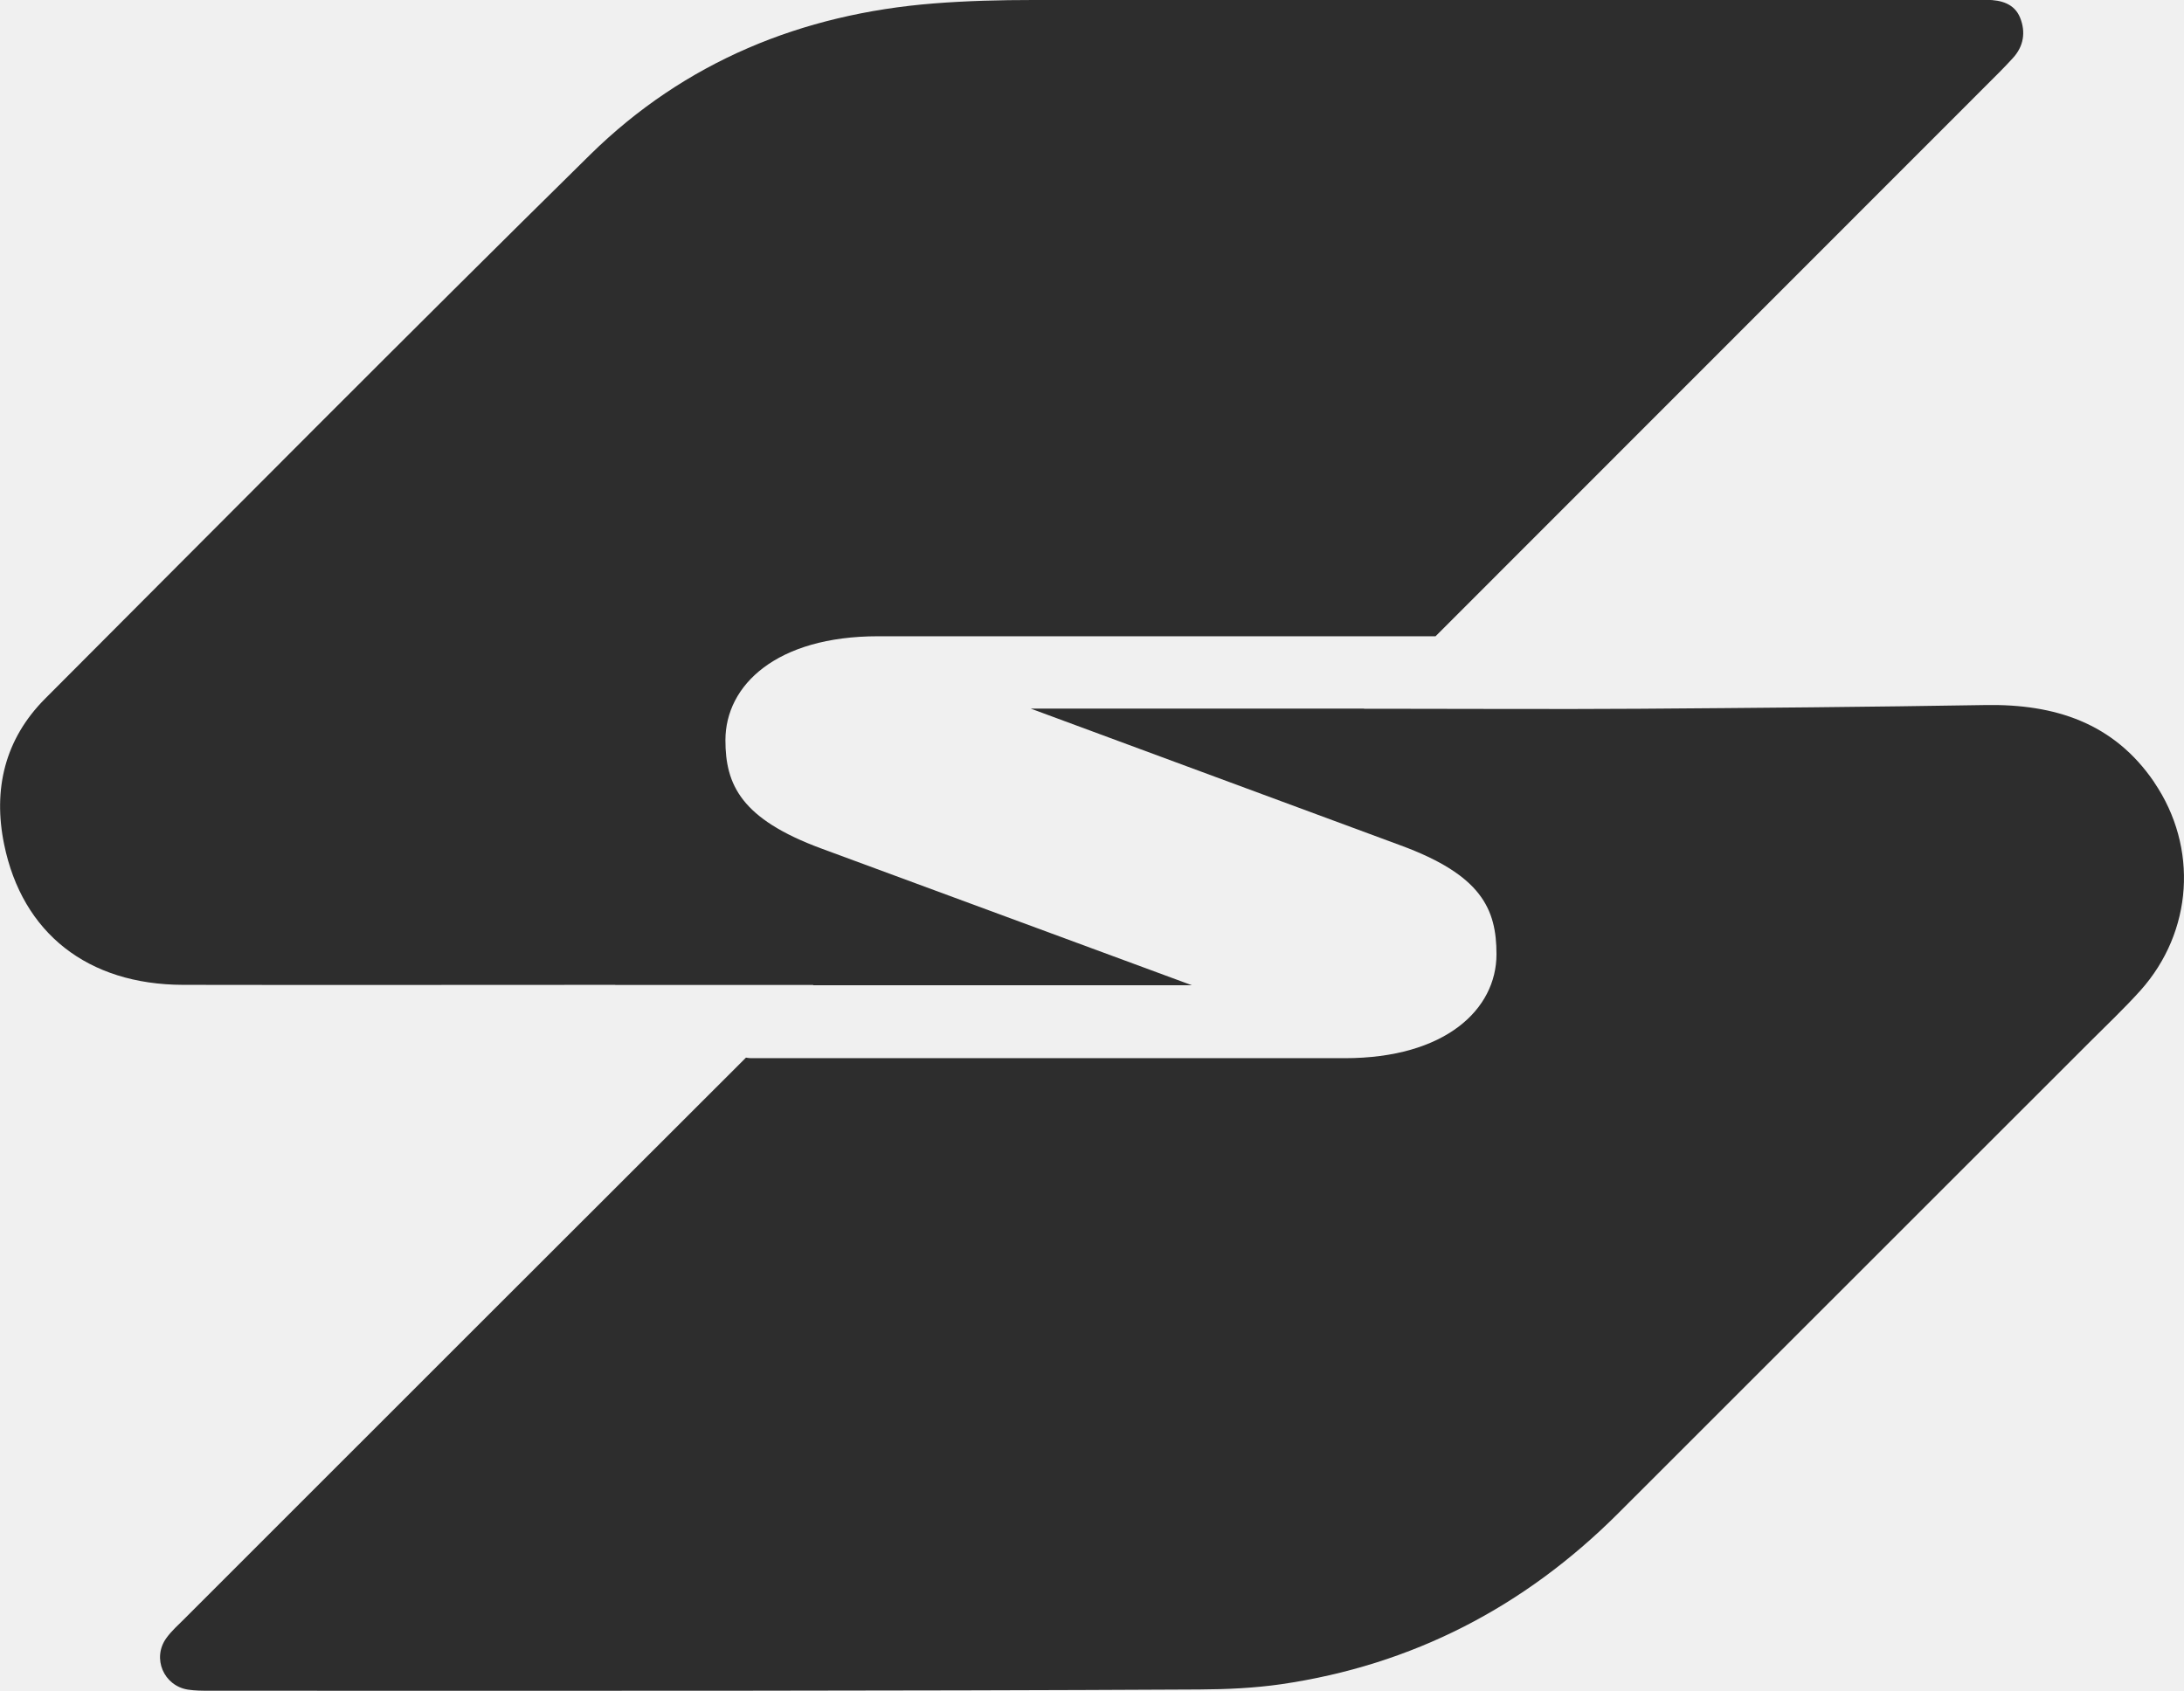
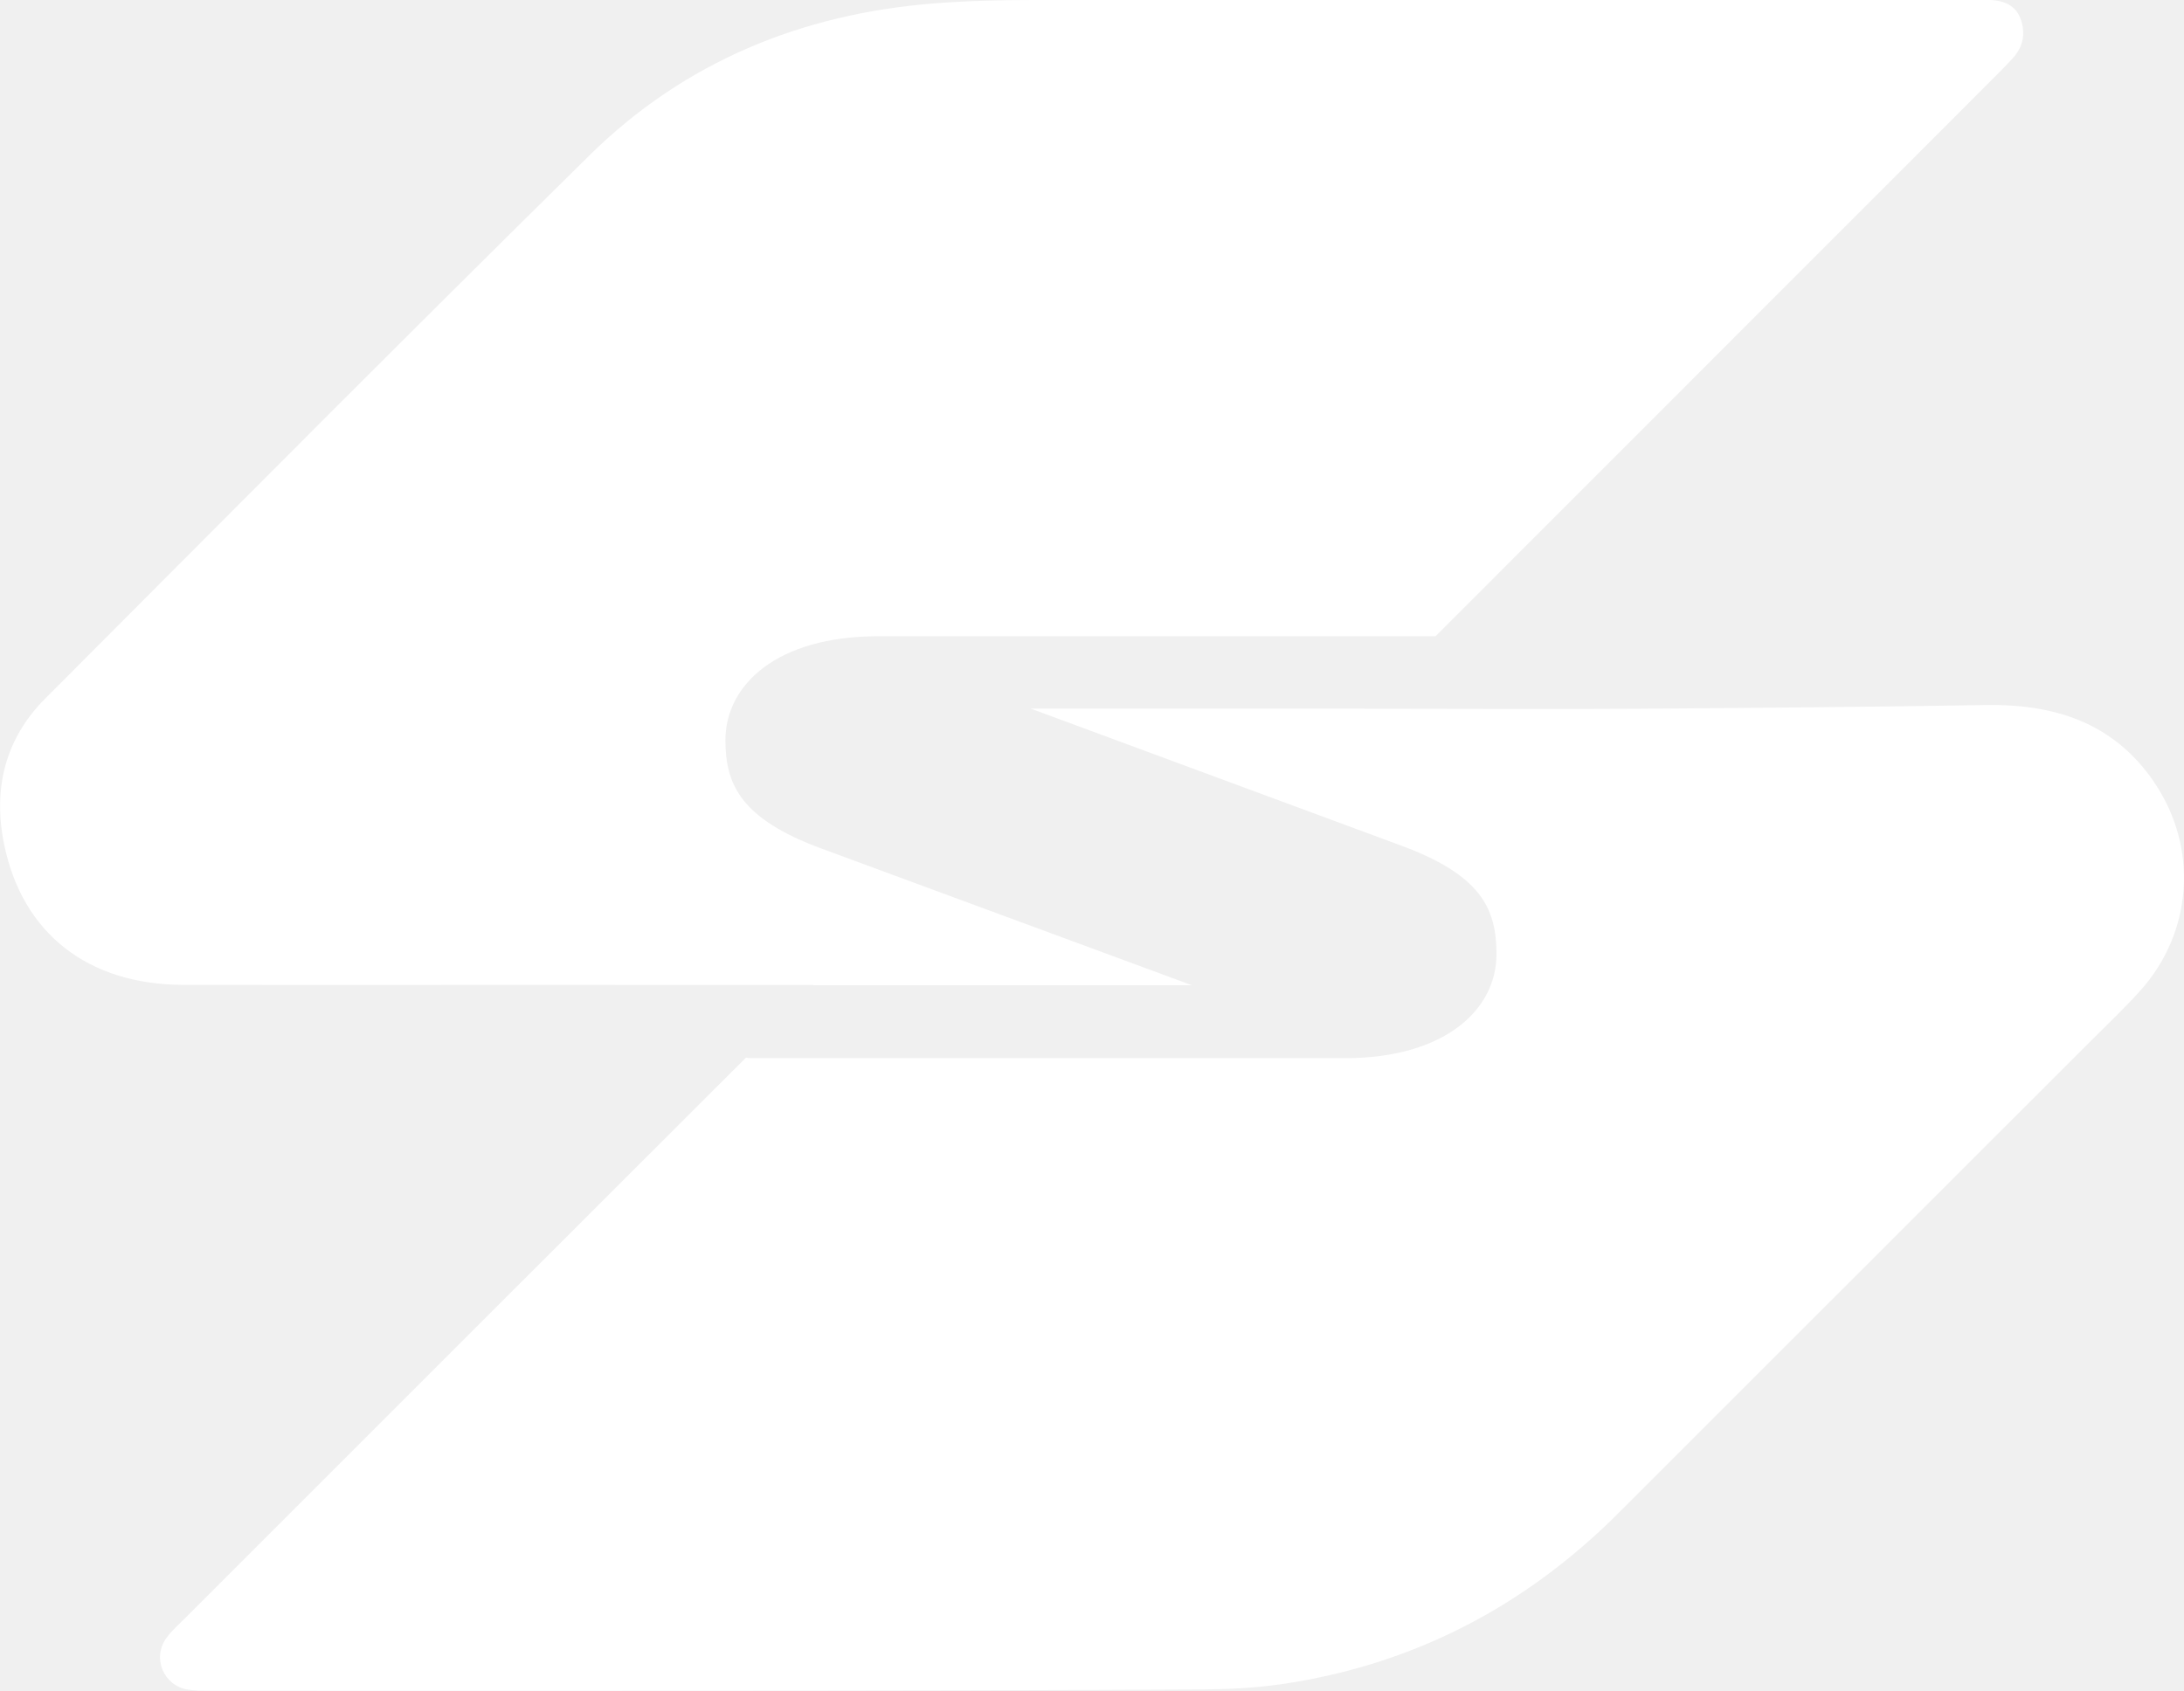
<svg xmlns="http://www.w3.org/2000/svg" id="Layer_2" viewBox="0 0 158.42 122.67">
  <g id="Layer_1-2" data-name="Layer_1">
    <g>
-       <path fill="#2d2d2d" d="M156.26,56.75c-2.94-4.32-7.22-5.68-12.22-5.6-8.38.14-16.77.21-25.15.27-6.19.04-12.39,0-18.58,0h-1.37s0,0,.01-.01h-24.18l26.82,9.92c5.88,2.16,6.96,4.62,6.96,7.9,0,4-3.71,7.54-11.01,7.54h-43.09c-.13,0-.23-.03-.34-.04-13.57,13.55-27.13,27.11-40.7,40.68-.47.47-.97.91-1.35,1.44-1.04,1.45-.19,3.45,1.57,3.73.52.08,1.05.08,1.58.08,12.56,0,25.12.01,37.68,0,11.37-.01,22.75-.03,34.12-.09,1.97-.01,3.96-.1,5.91-.38,9.53-1.39,17.65-5.6,24.45-12.39,11.4-11.4,22.8-22.79,34.2-34.19,1.24-1.24,2.52-2.45,3.69-3.75,3.81-4.26,4.21-10.38,1-15.1Z" />
-       <path fill="#2d2d2d" d="M44.62,71.46h14.36s.01.02.02.02h27.46l-26.88-9.92c-5.82-2.15-6.96-4.62-6.96-7.86,0-4,3.71-7.54,11.07-7.54h40.44c13.62-13.63,27.25-27.26,40.87-40.89.34-.34.67-.69,1-1.05.8-.86.95-1.9.53-2.94-.41-1.01-1.37-1.28-2.4-1.29-.48,0-.97,0-1.45,0-22.58,0-45.15,0-67.73.01-2.41,0-4.83.06-7.23.25-9.57.76-18.05,4.23-24.91,10.97C29.54,24.29,16.42,37.51,3.27,50.69c-2.92,2.93-3.79,6.57-2.97,10.57,1.32,6.45,6.07,10.17,12.97,10.19,10.45.02,20.91,0,31.36,0Z" />
+       <path fill="#fff" d="M156.26,56.75c-2.94-4.32-7.22-5.68-12.22-5.6-8.38.14-16.77.21-25.15.27-6.19.04-12.39,0-18.58,0h-1.37s0,0,.01-.01h-24.18l26.82,9.92c5.88,2.16,6.96,4.62,6.96,7.9,0,4-3.71,7.54-11.01,7.54h-43.09c-.13,0-.23-.03-.34-.04-13.57,13.55-27.13,27.11-40.7,40.68-.47.47-.97.91-1.35,1.44-1.04,1.45-.19,3.45,1.57,3.73.52.08,1.05.08,1.58.08,12.56,0,25.12.01,37.68,0,11.37-.01,22.75-.03,34.12-.09,1.97-.01,3.96-.1,5.91-.38,9.53-1.39,17.65-5.6,24.45-12.39,11.4-11.4,22.8-22.79,34.2-34.19,1.24-1.24,2.52-2.45,3.69-3.75,3.81-4.26,4.21-10.38,1-15.1Z" />
+       <path fill="#fff" d="M44.62,71.46h14.36s.01.02.02.02h27.46l-26.88-9.92c-5.82-2.15-6.96-4.62-6.96-7.86,0-4,3.71-7.54,11.07-7.54h40.44c13.62-13.63,27.25-27.26,40.87-40.89.34-.34.67-.69,1-1.05.8-.86.95-1.9.53-2.94-.41-1.01-1.37-1.28-2.4-1.29-.48,0-.97,0-1.45,0-22.58,0-45.15,0-67.73.01-2.41,0-4.83.06-7.23.25-9.57.76-18.05,4.23-24.91,10.97C29.54,24.29,16.42,37.51,3.27,50.69c-2.92,2.93-3.79,6.57-2.97,10.57,1.32,6.45,6.07,10.17,12.97,10.19,10.45.02,20.91,0,31.36,0Z" />
    </g>
  </g>
</svg>
